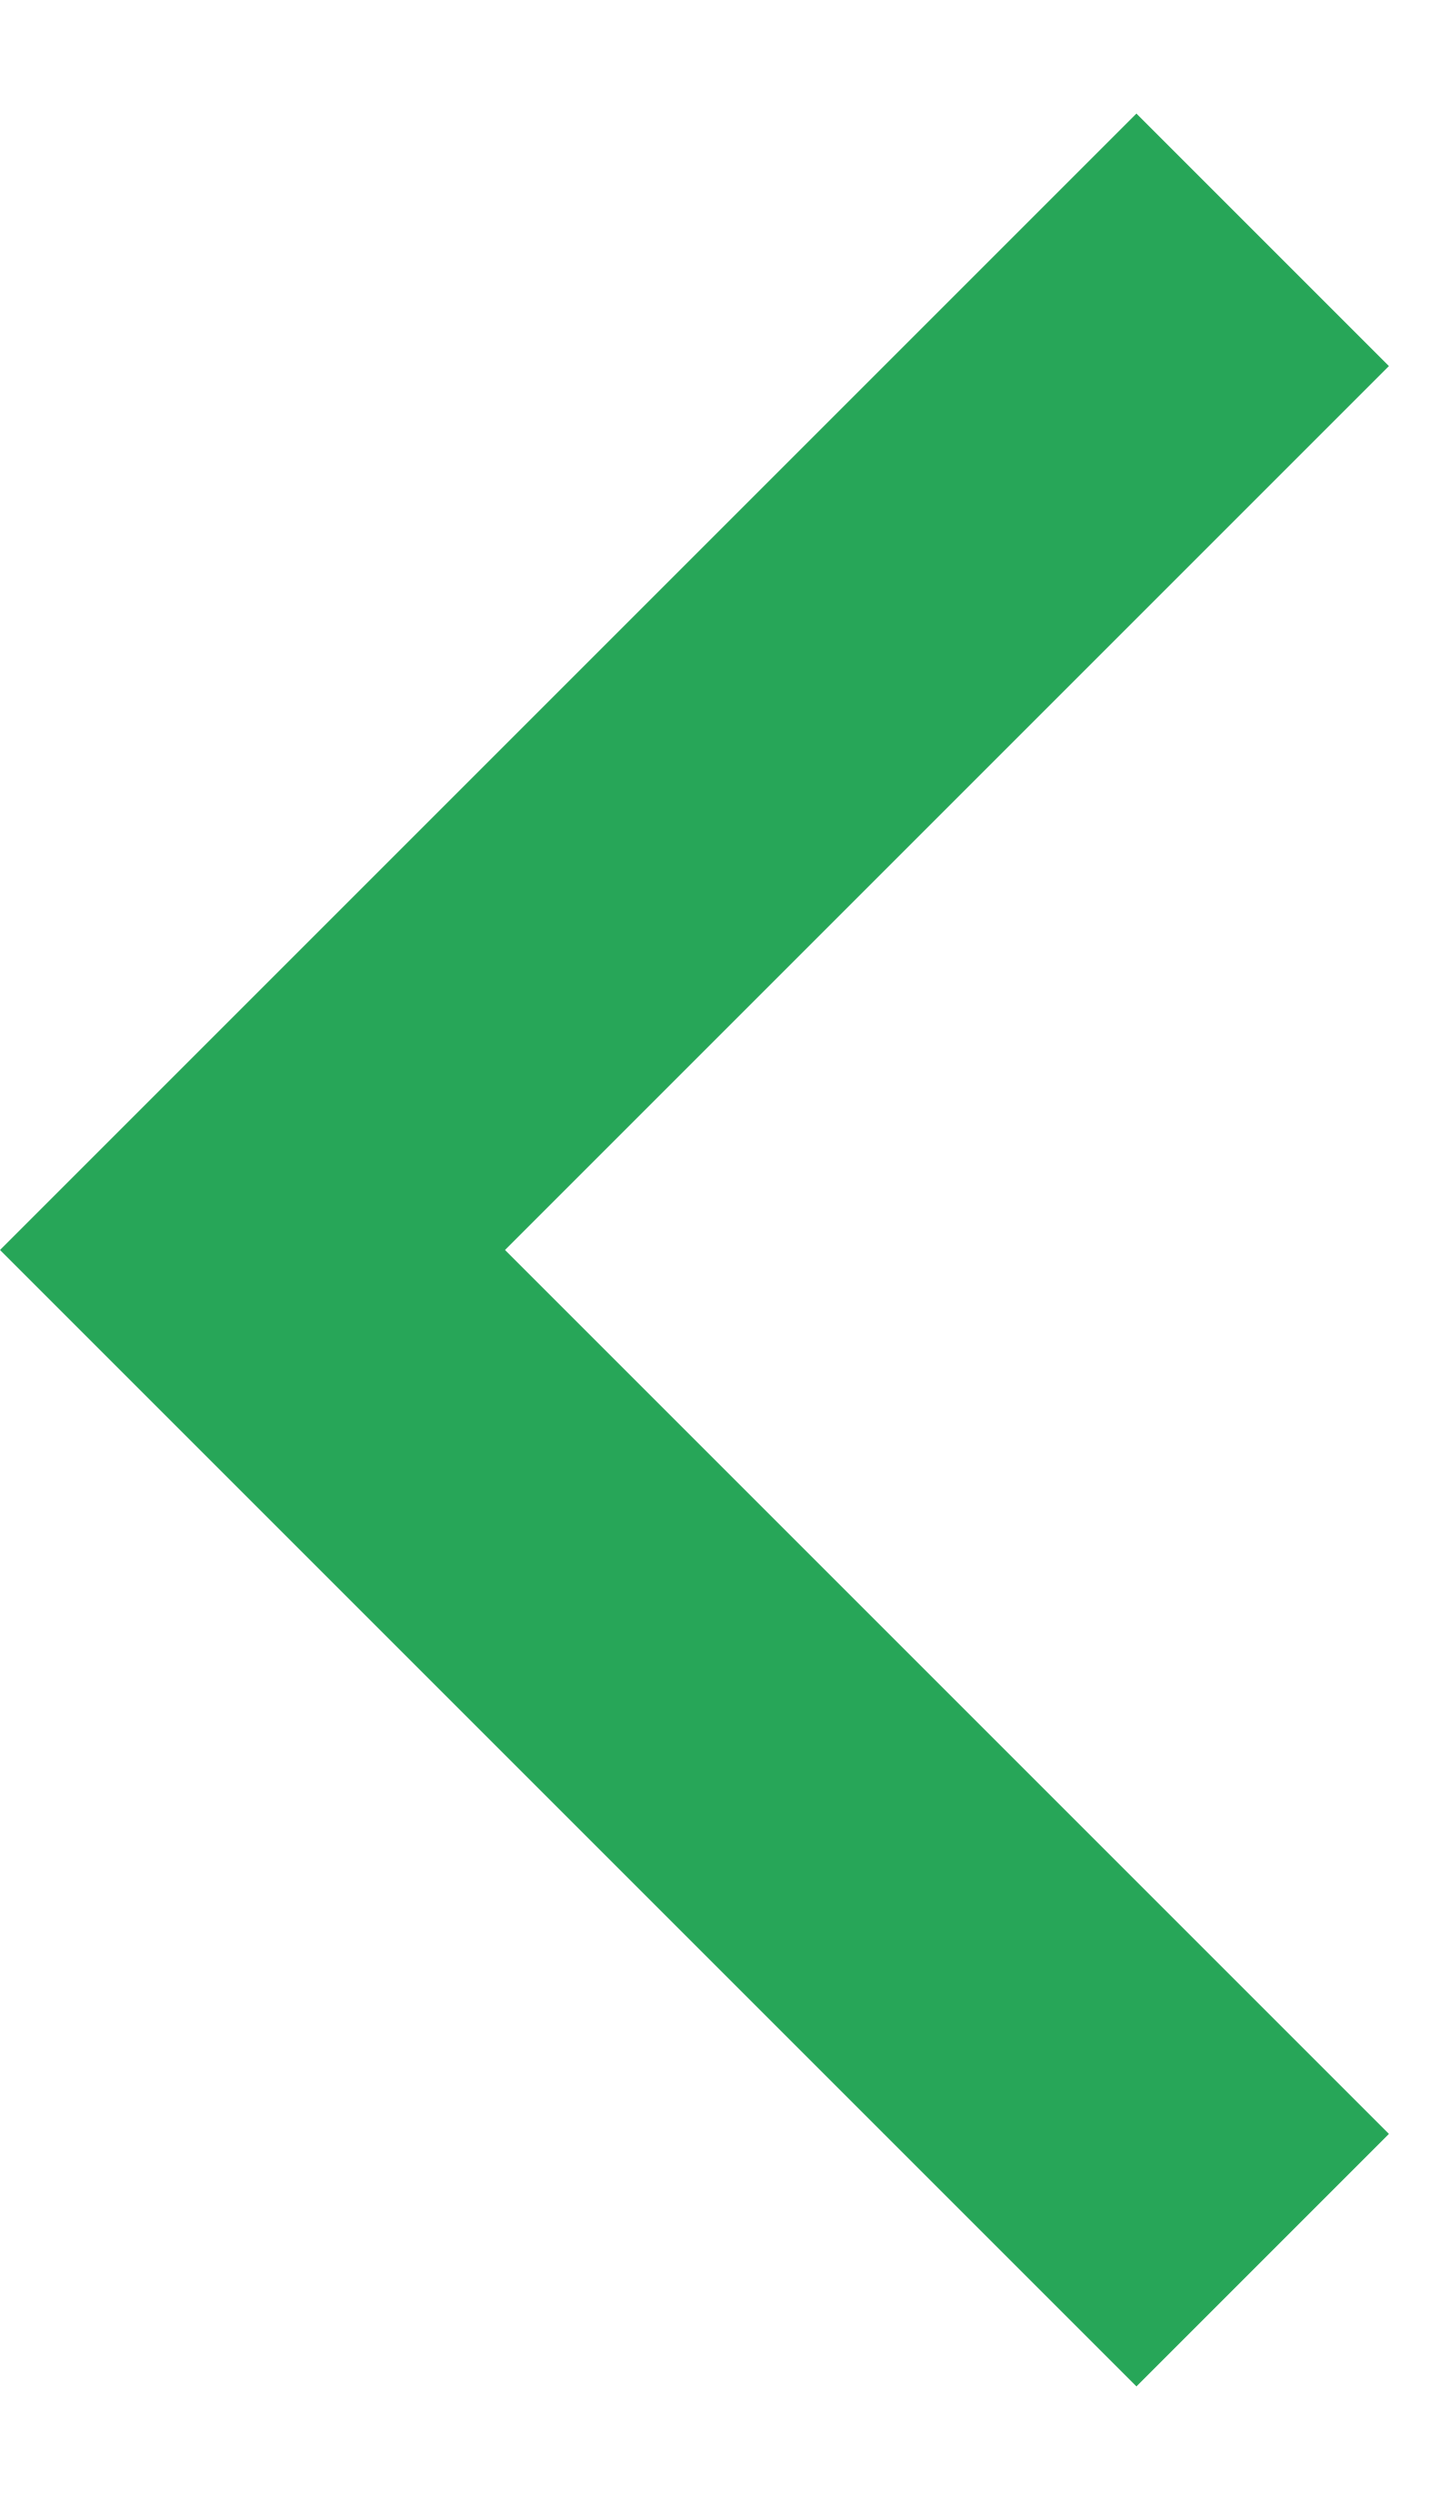
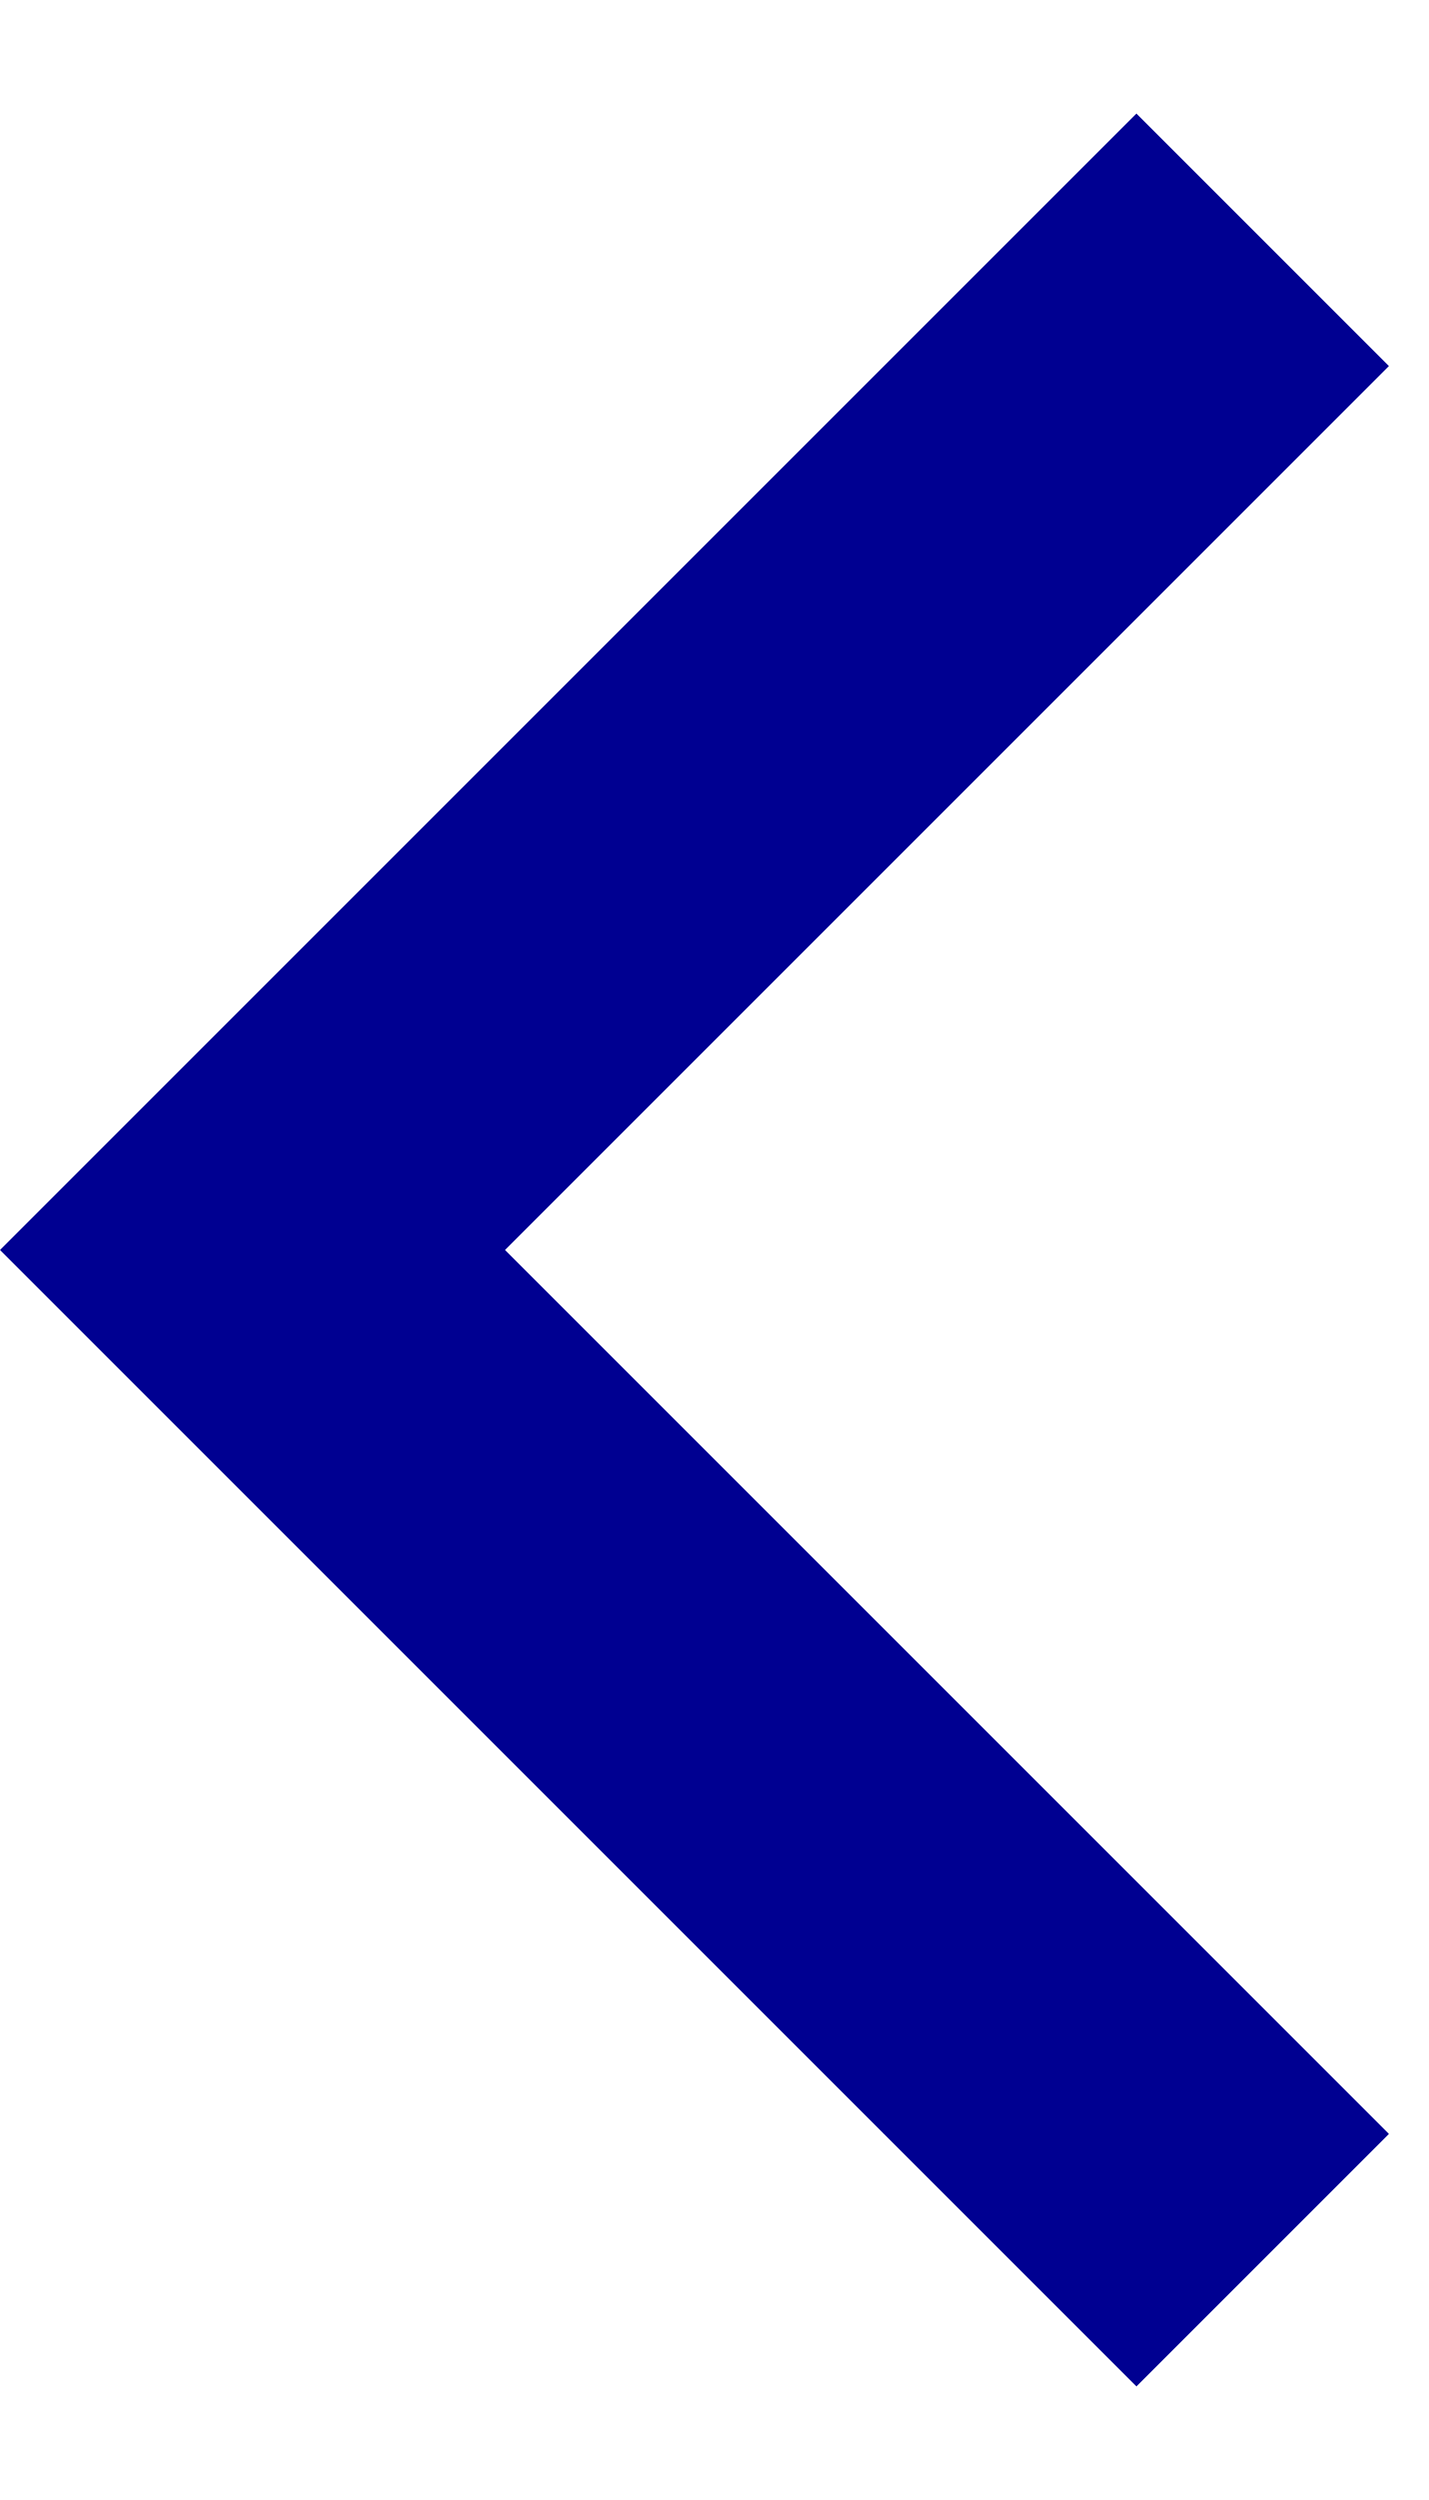
<svg xmlns="http://www.w3.org/2000/svg" width="8" height="14" viewBox="0 0 8 14" fill="none">
-   <path fill-rule="evenodd" clip-rule="evenodd" d="M2.828 7L7.778 11.95L6.364 13.364L0 7L6.364 0.636L7.778 2.05L2.828 7Z" fill="#27A658" />
+   <path fill-rule="evenodd" clip-rule="evenodd" d="M2.828 7L7.778 11.95L6.364 13.364L0 7L6.364 0.636L7.778 2.05L2.828 7Z" fill="#000091" />
</svg>
